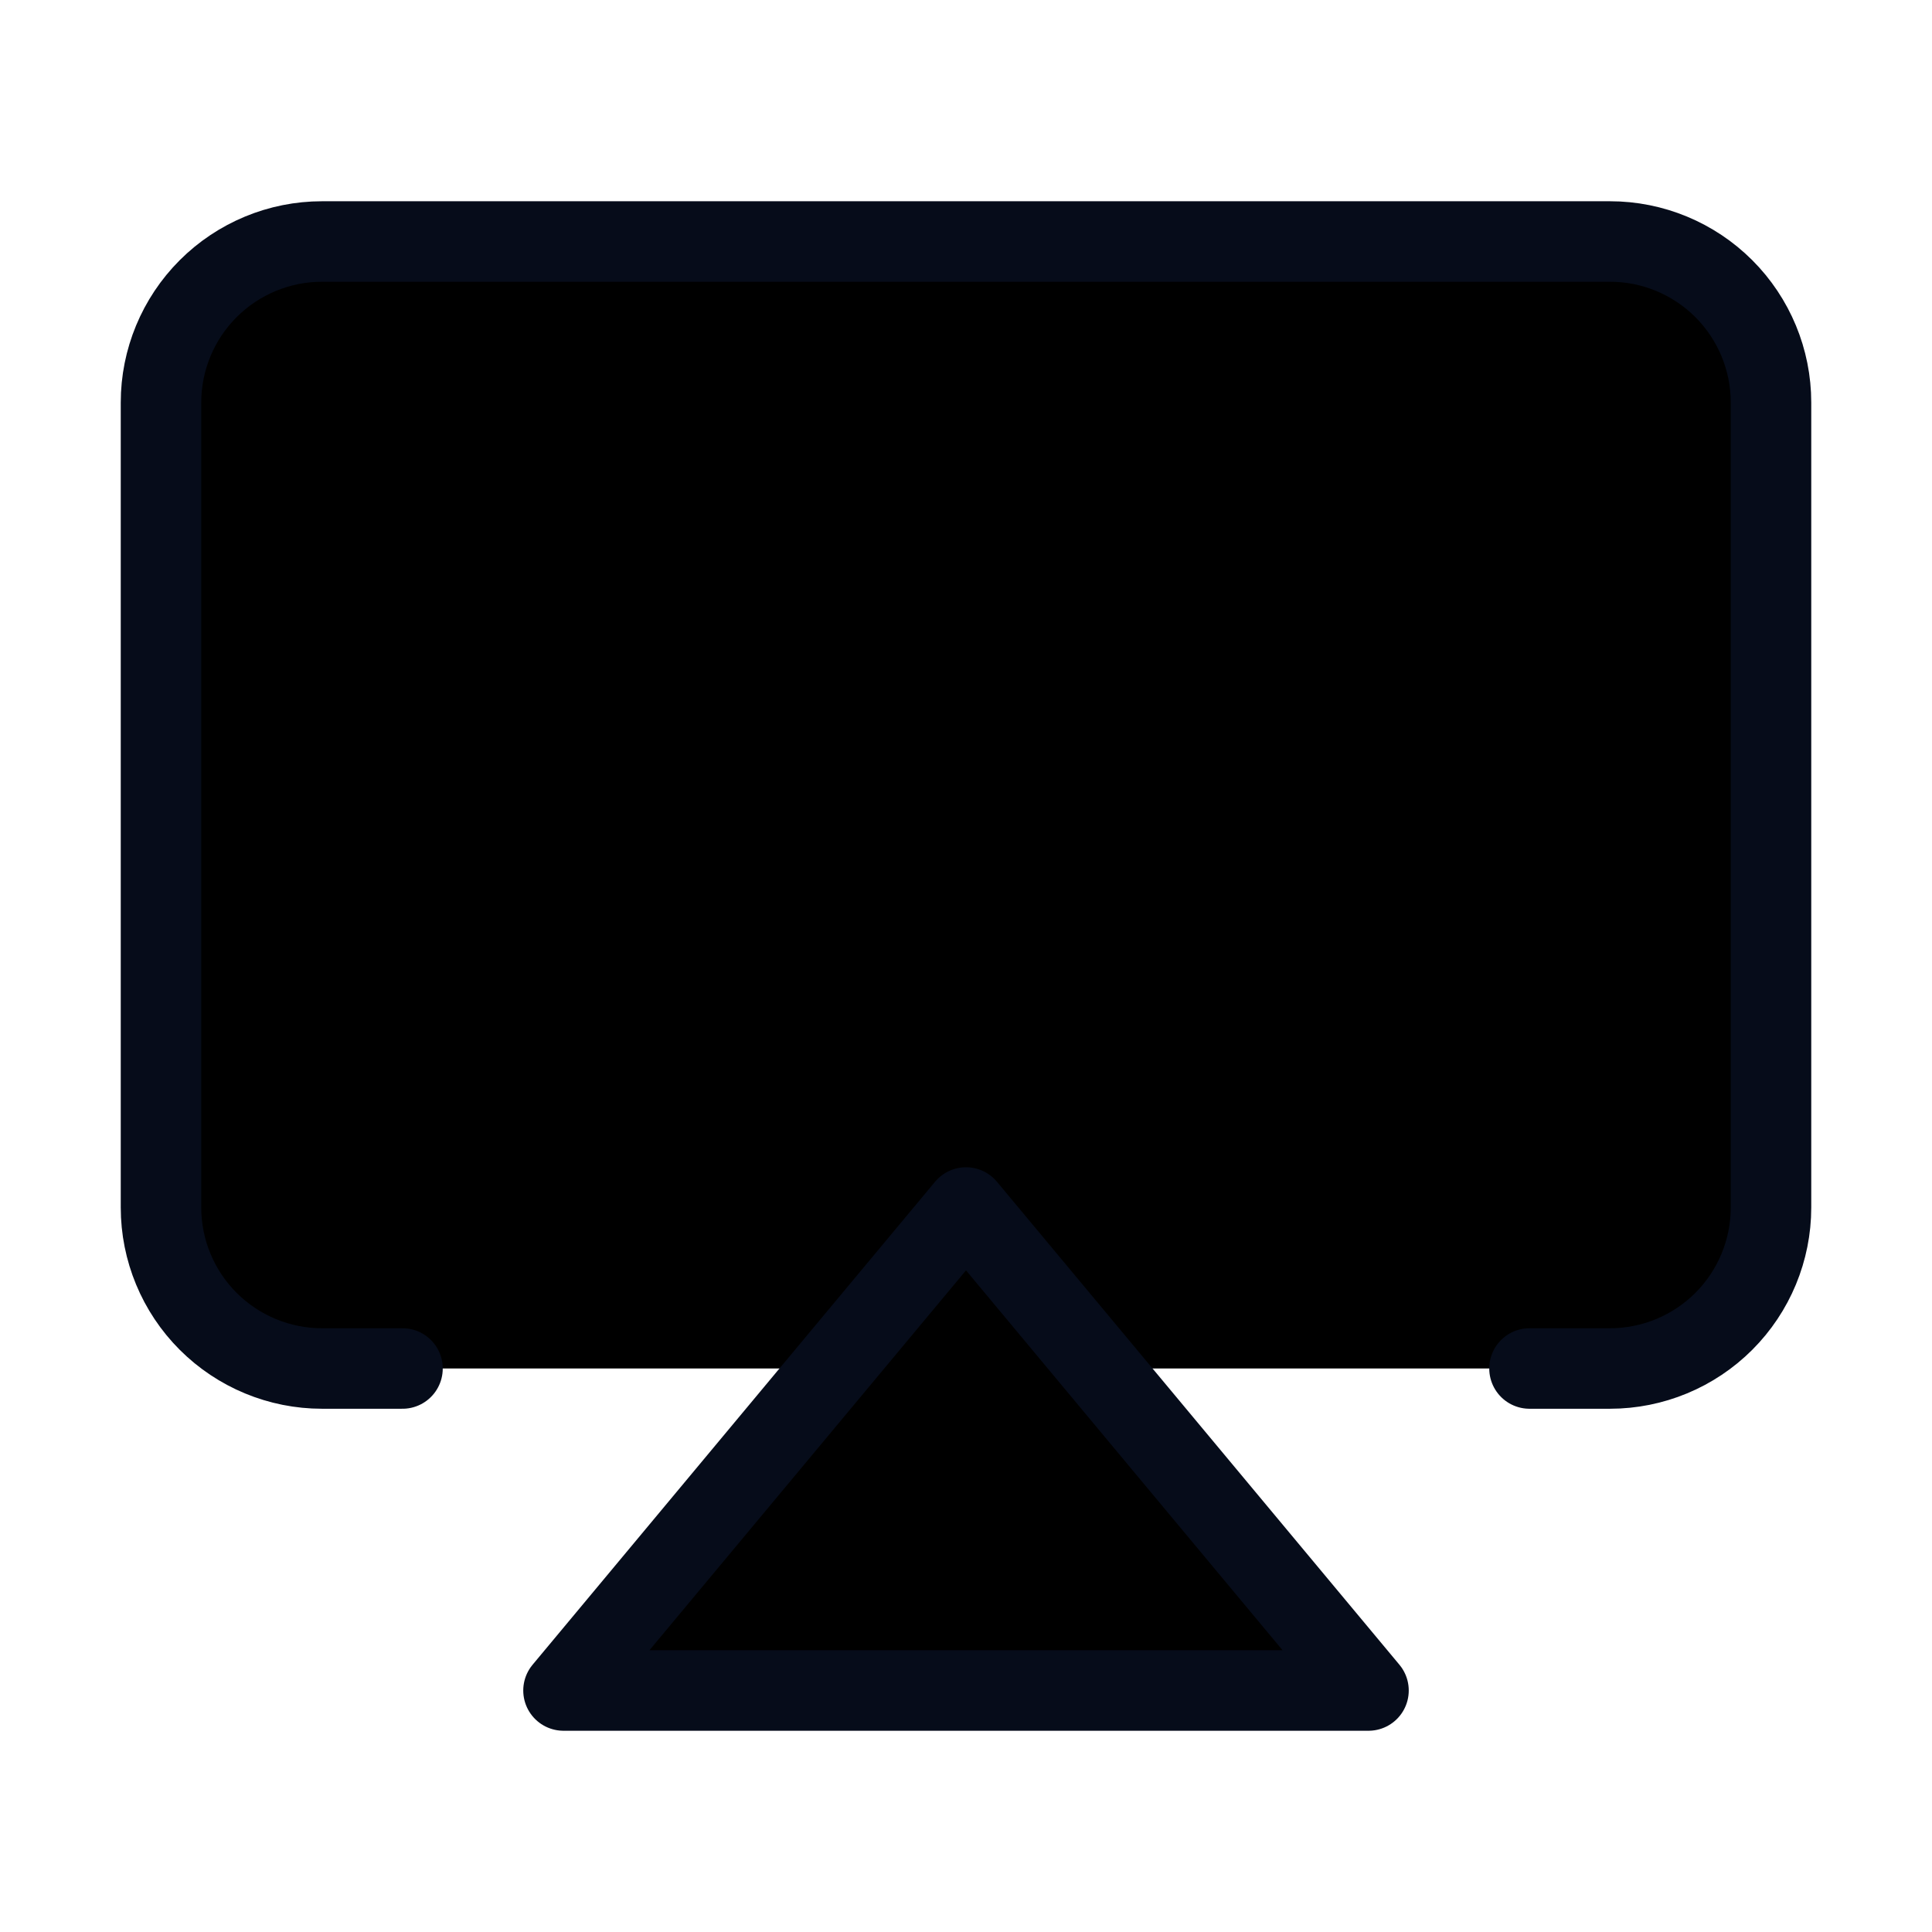
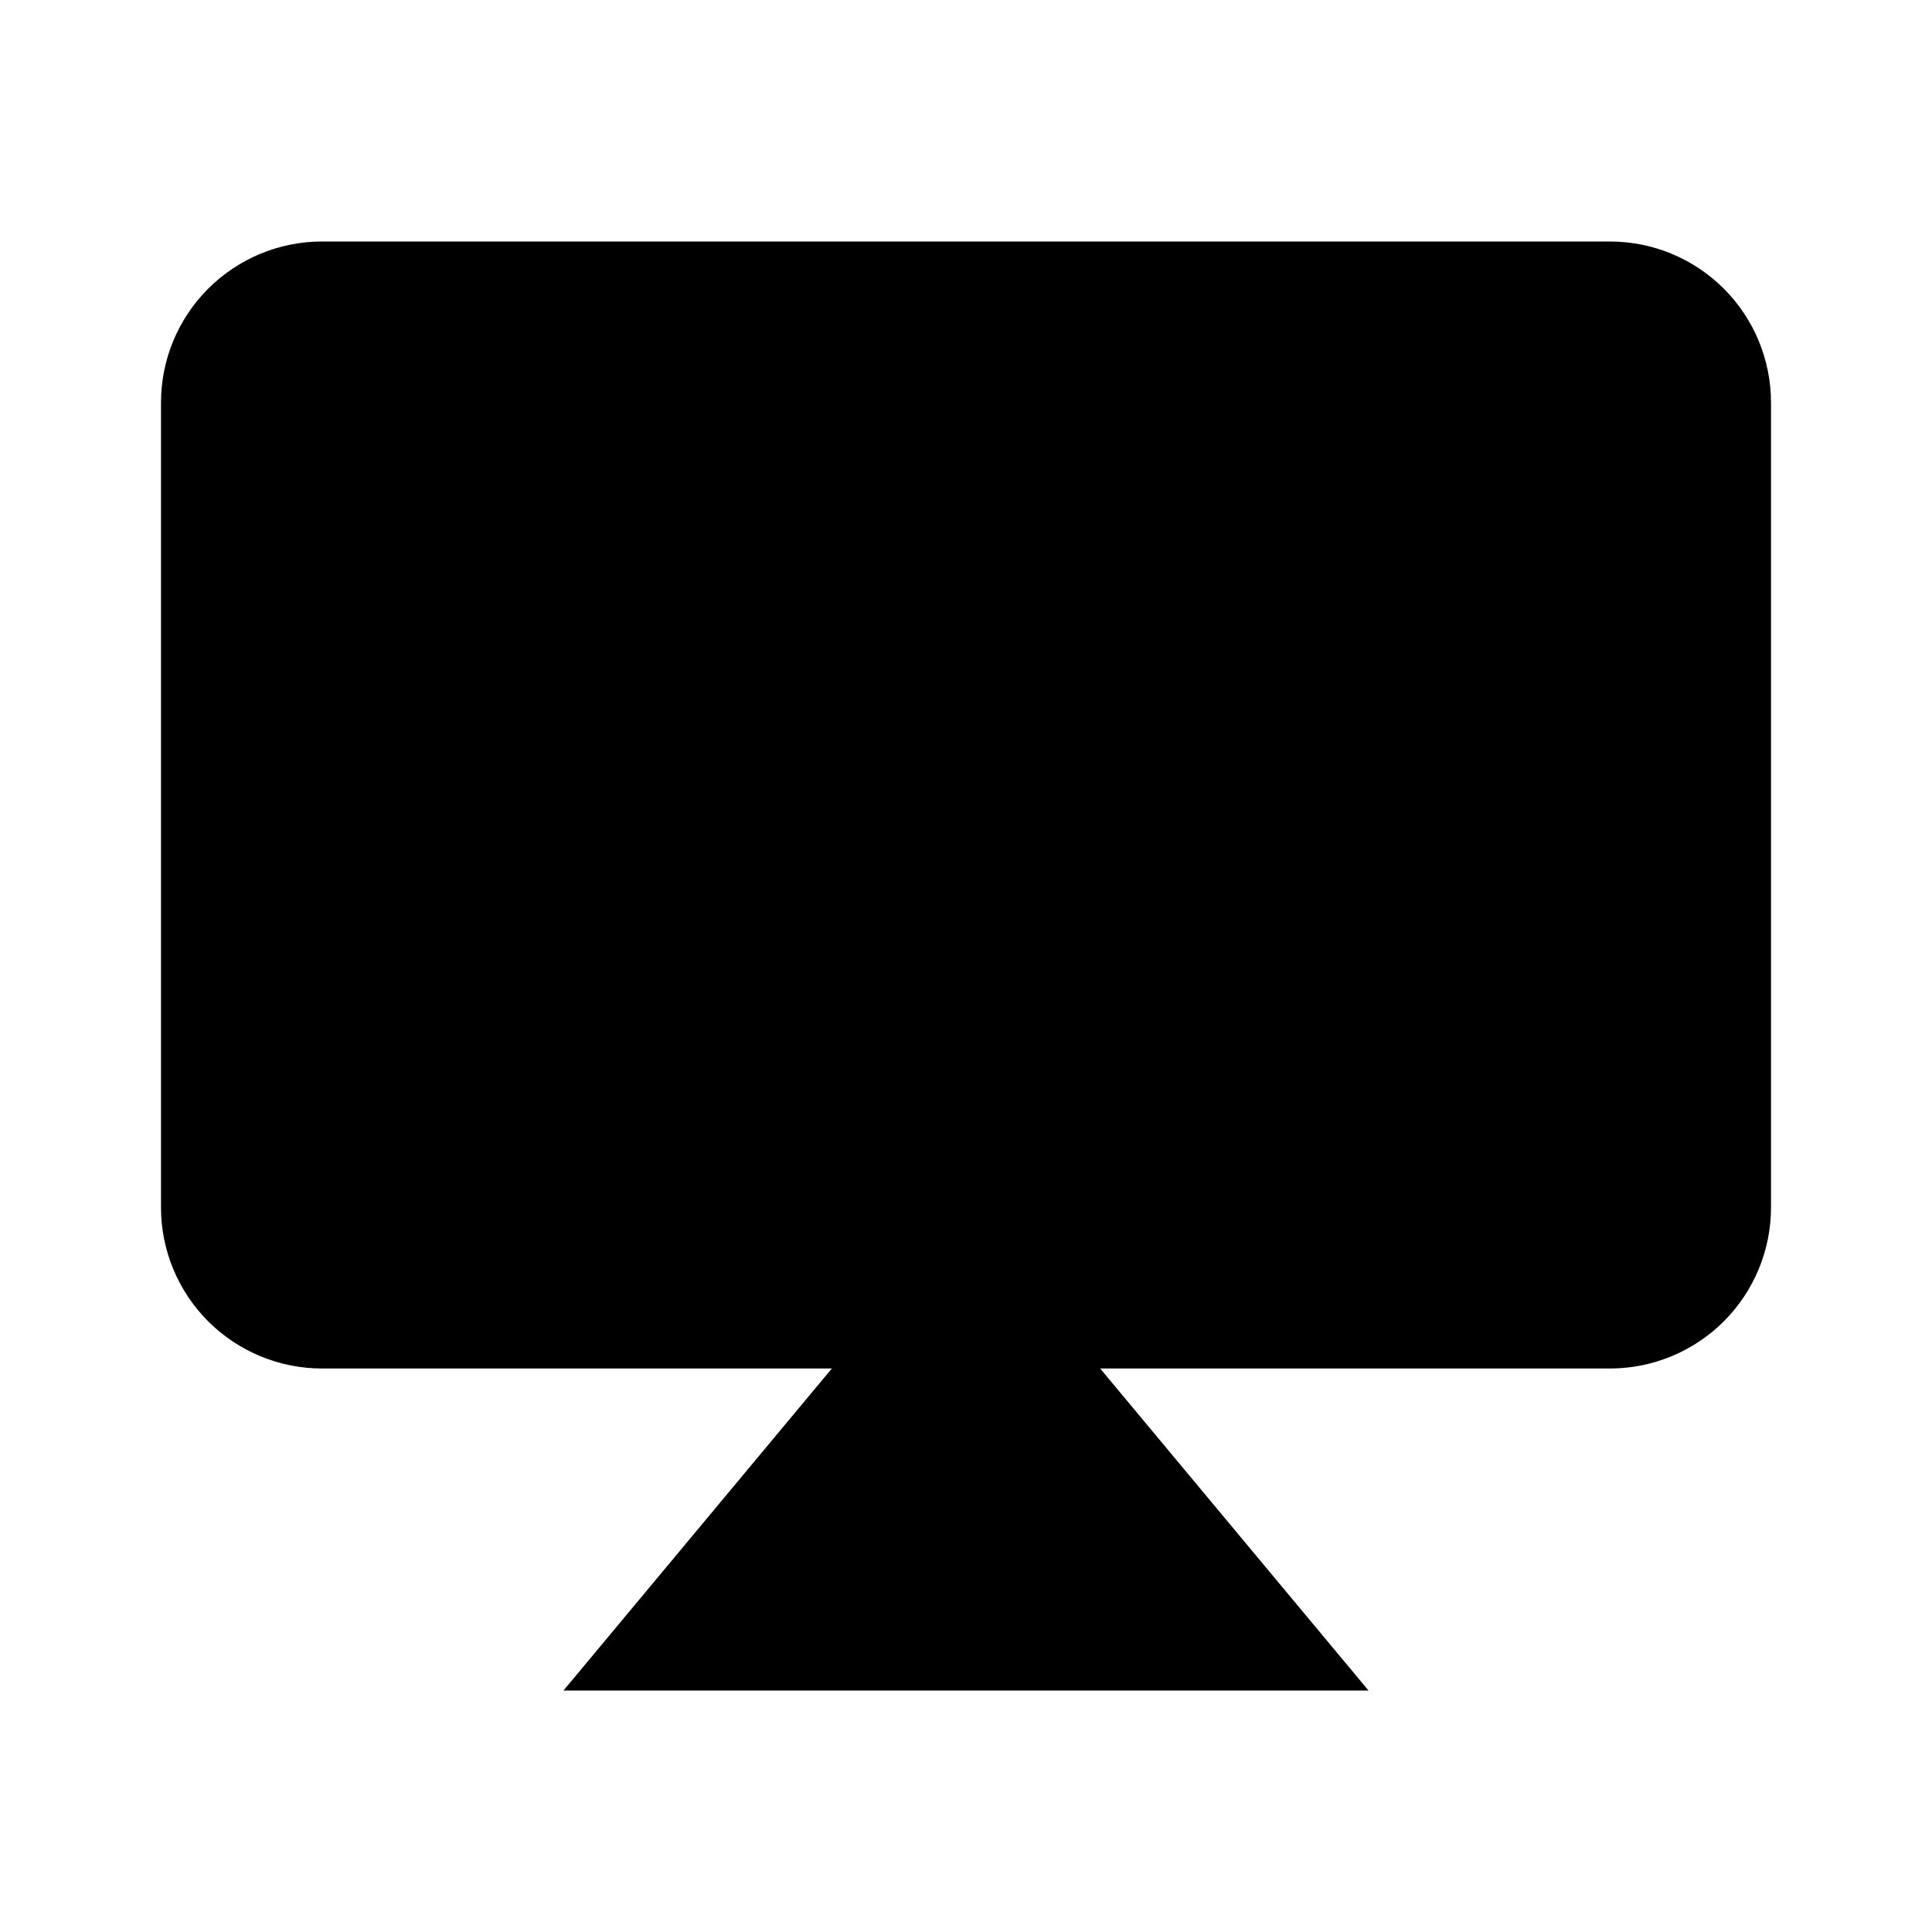
<svg xmlns="http://www.w3.org/2000/svg" width="24" height="24" viewBox="0 0 24 24">
-   <path d="M5 17H4C3.47 17 2.961 16.789 2.586 16.414C2.211 16.039 2 15.53 2 15V5C2 4.47 2.211 3.961 2.586 3.586C2.961 3.211 3.47 3 4 3H20C20.53 3 21.039 3.211 21.414 3.586C21.789 3.961 22 4.47 22 5V15C22 15.53 21.789 16.039 21.414 16.414C21.039 16.789 20.53 17 20 17H19" stroke="#060C1A" stroke-linecap="round" stroke-linejoin="round" />
-   <path d="M12 15L17 21H7L12 15Z" stroke="#060C1A" stroke-linecap="round" stroke-linejoin="round" />
+   <path d="M5 17H4C3.47 17 2.961 16.789 2.586 16.414C2.211 16.039 2 15.53 2 15V5C2 4.47 2.211 3.961 2.586 3.586C2.961 3.211 3.47 3 4 3H20C20.53 3 21.039 3.211 21.414 3.586C21.789 3.961 22 4.47 22 5V15C22 15.53 21.789 16.039 21.414 16.414C21.039 16.789 20.53 17 20 17H19" stroke-linecap="round" stroke-linejoin="round" />
+   <path d="M12 15L17 21H7L12 15Z" stroke-linecap="round" stroke-linejoin="round" />
</svg>
